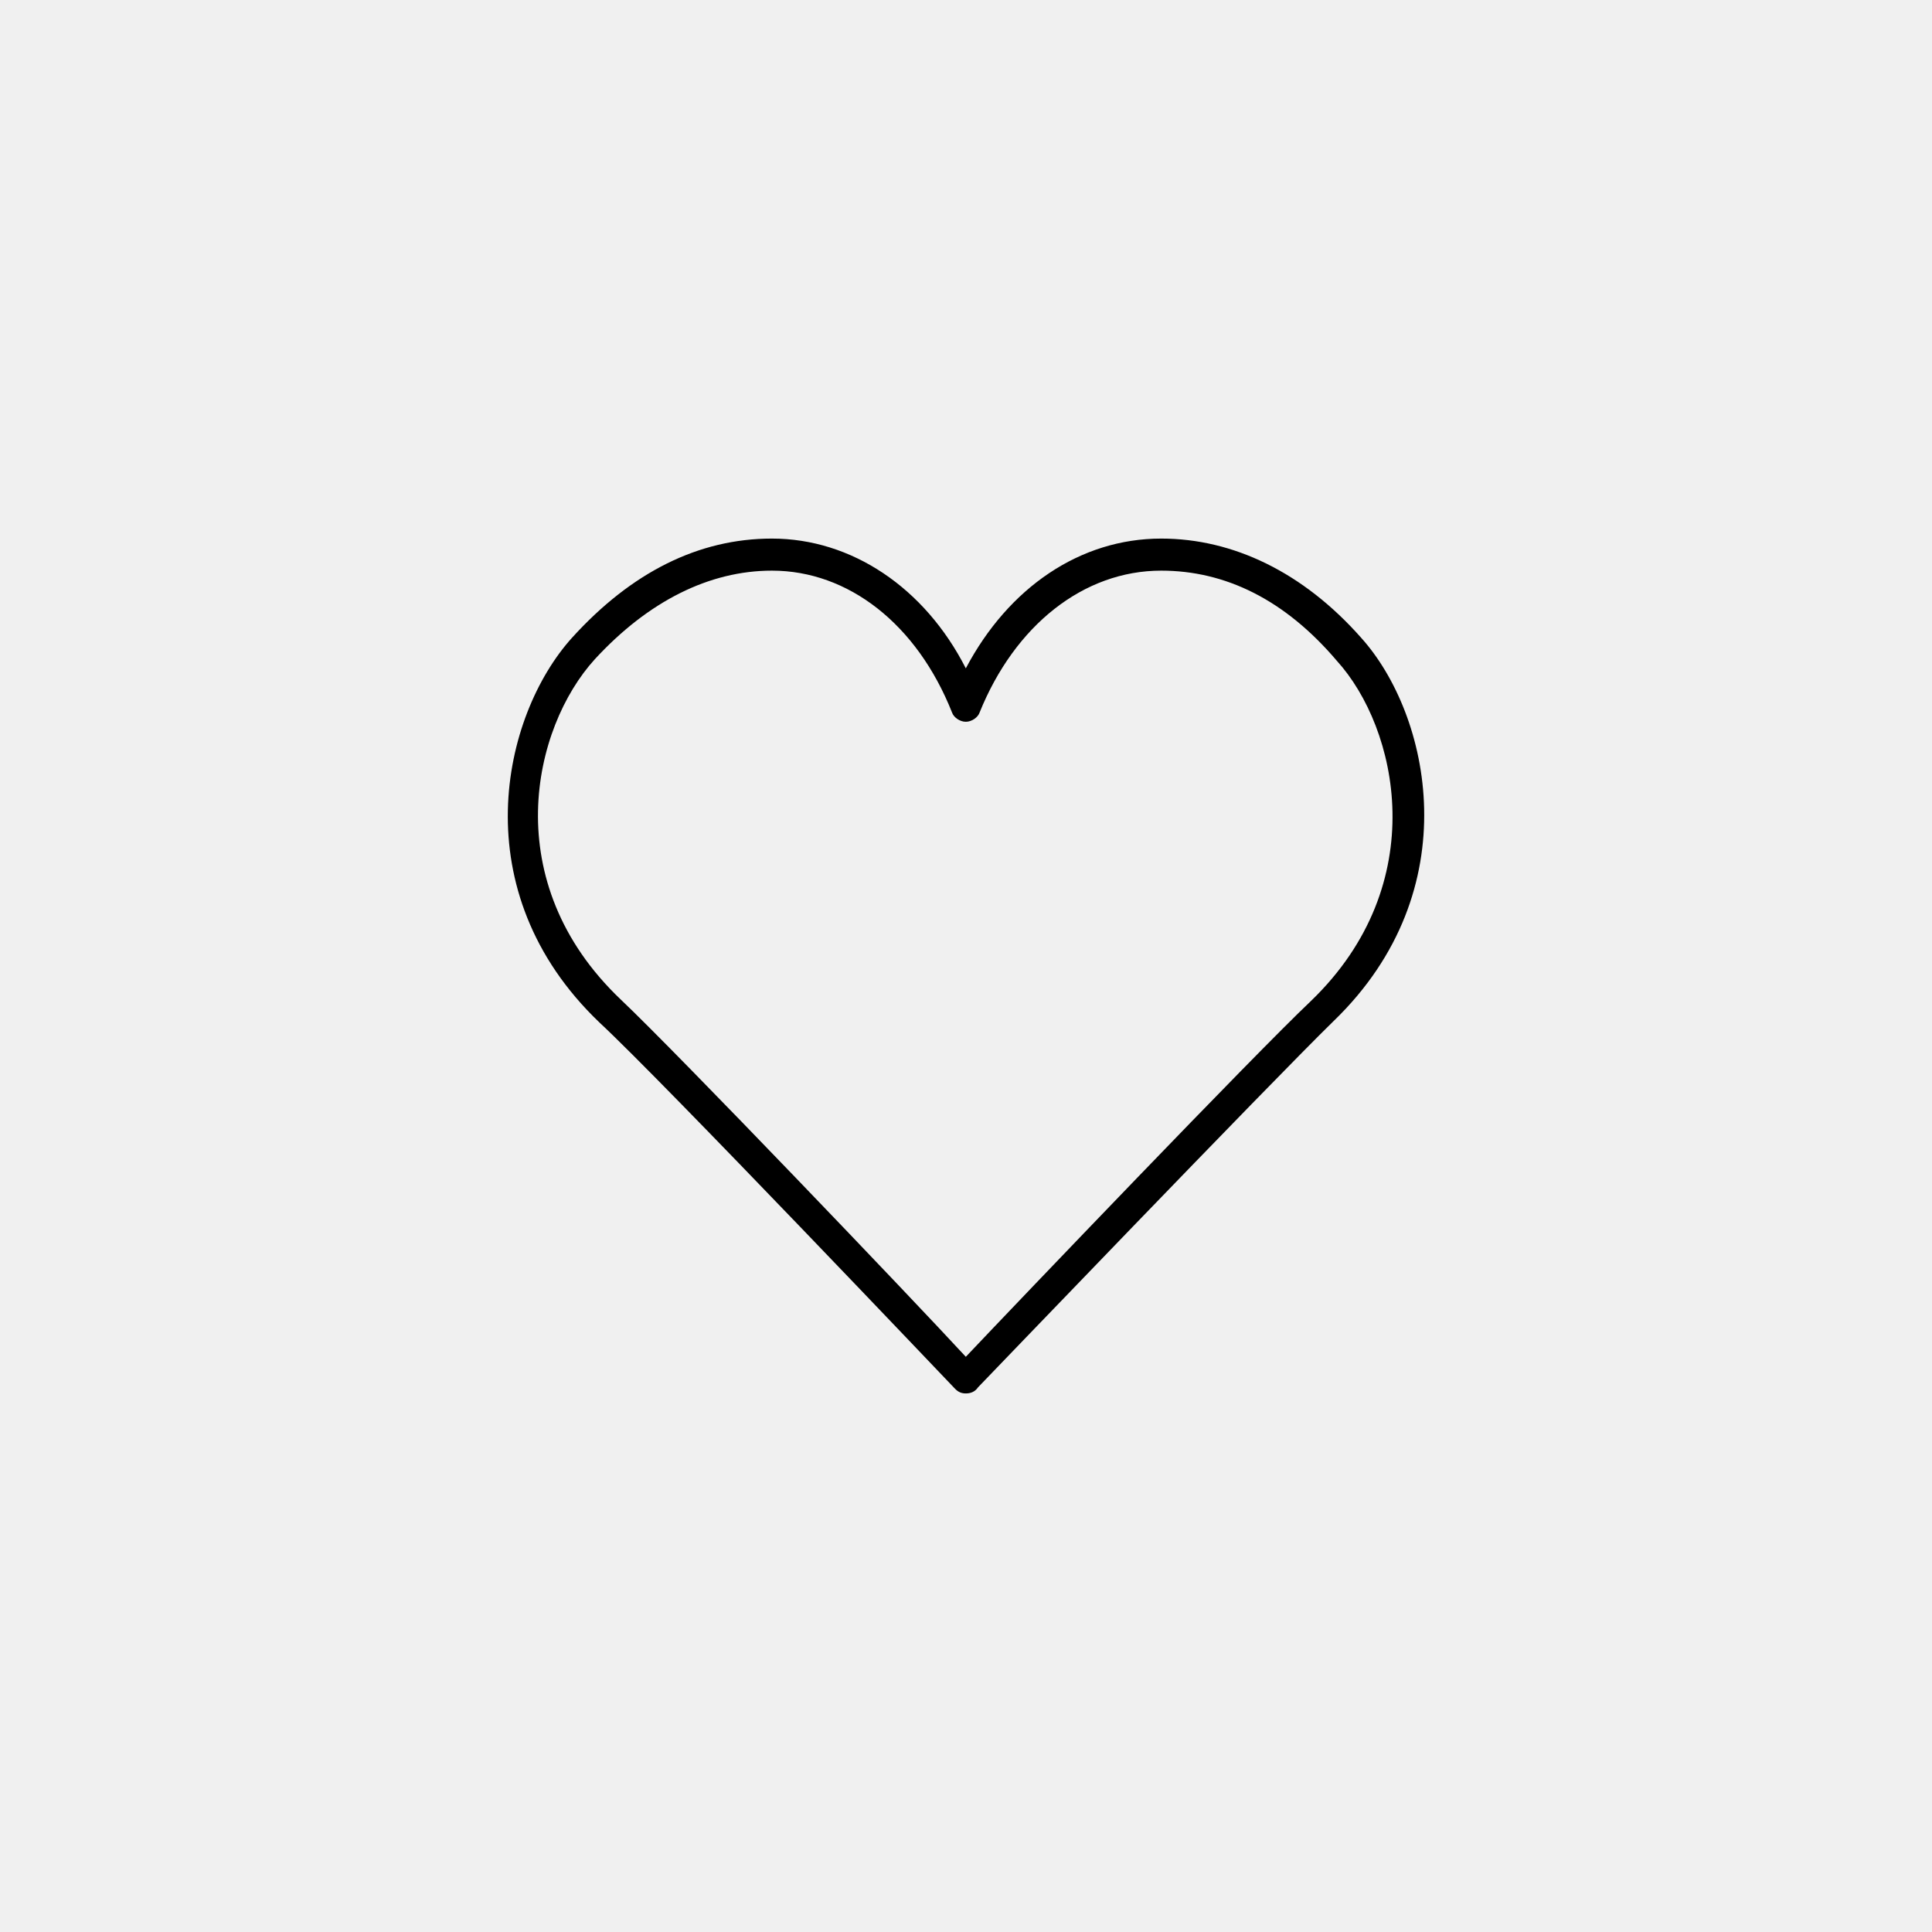
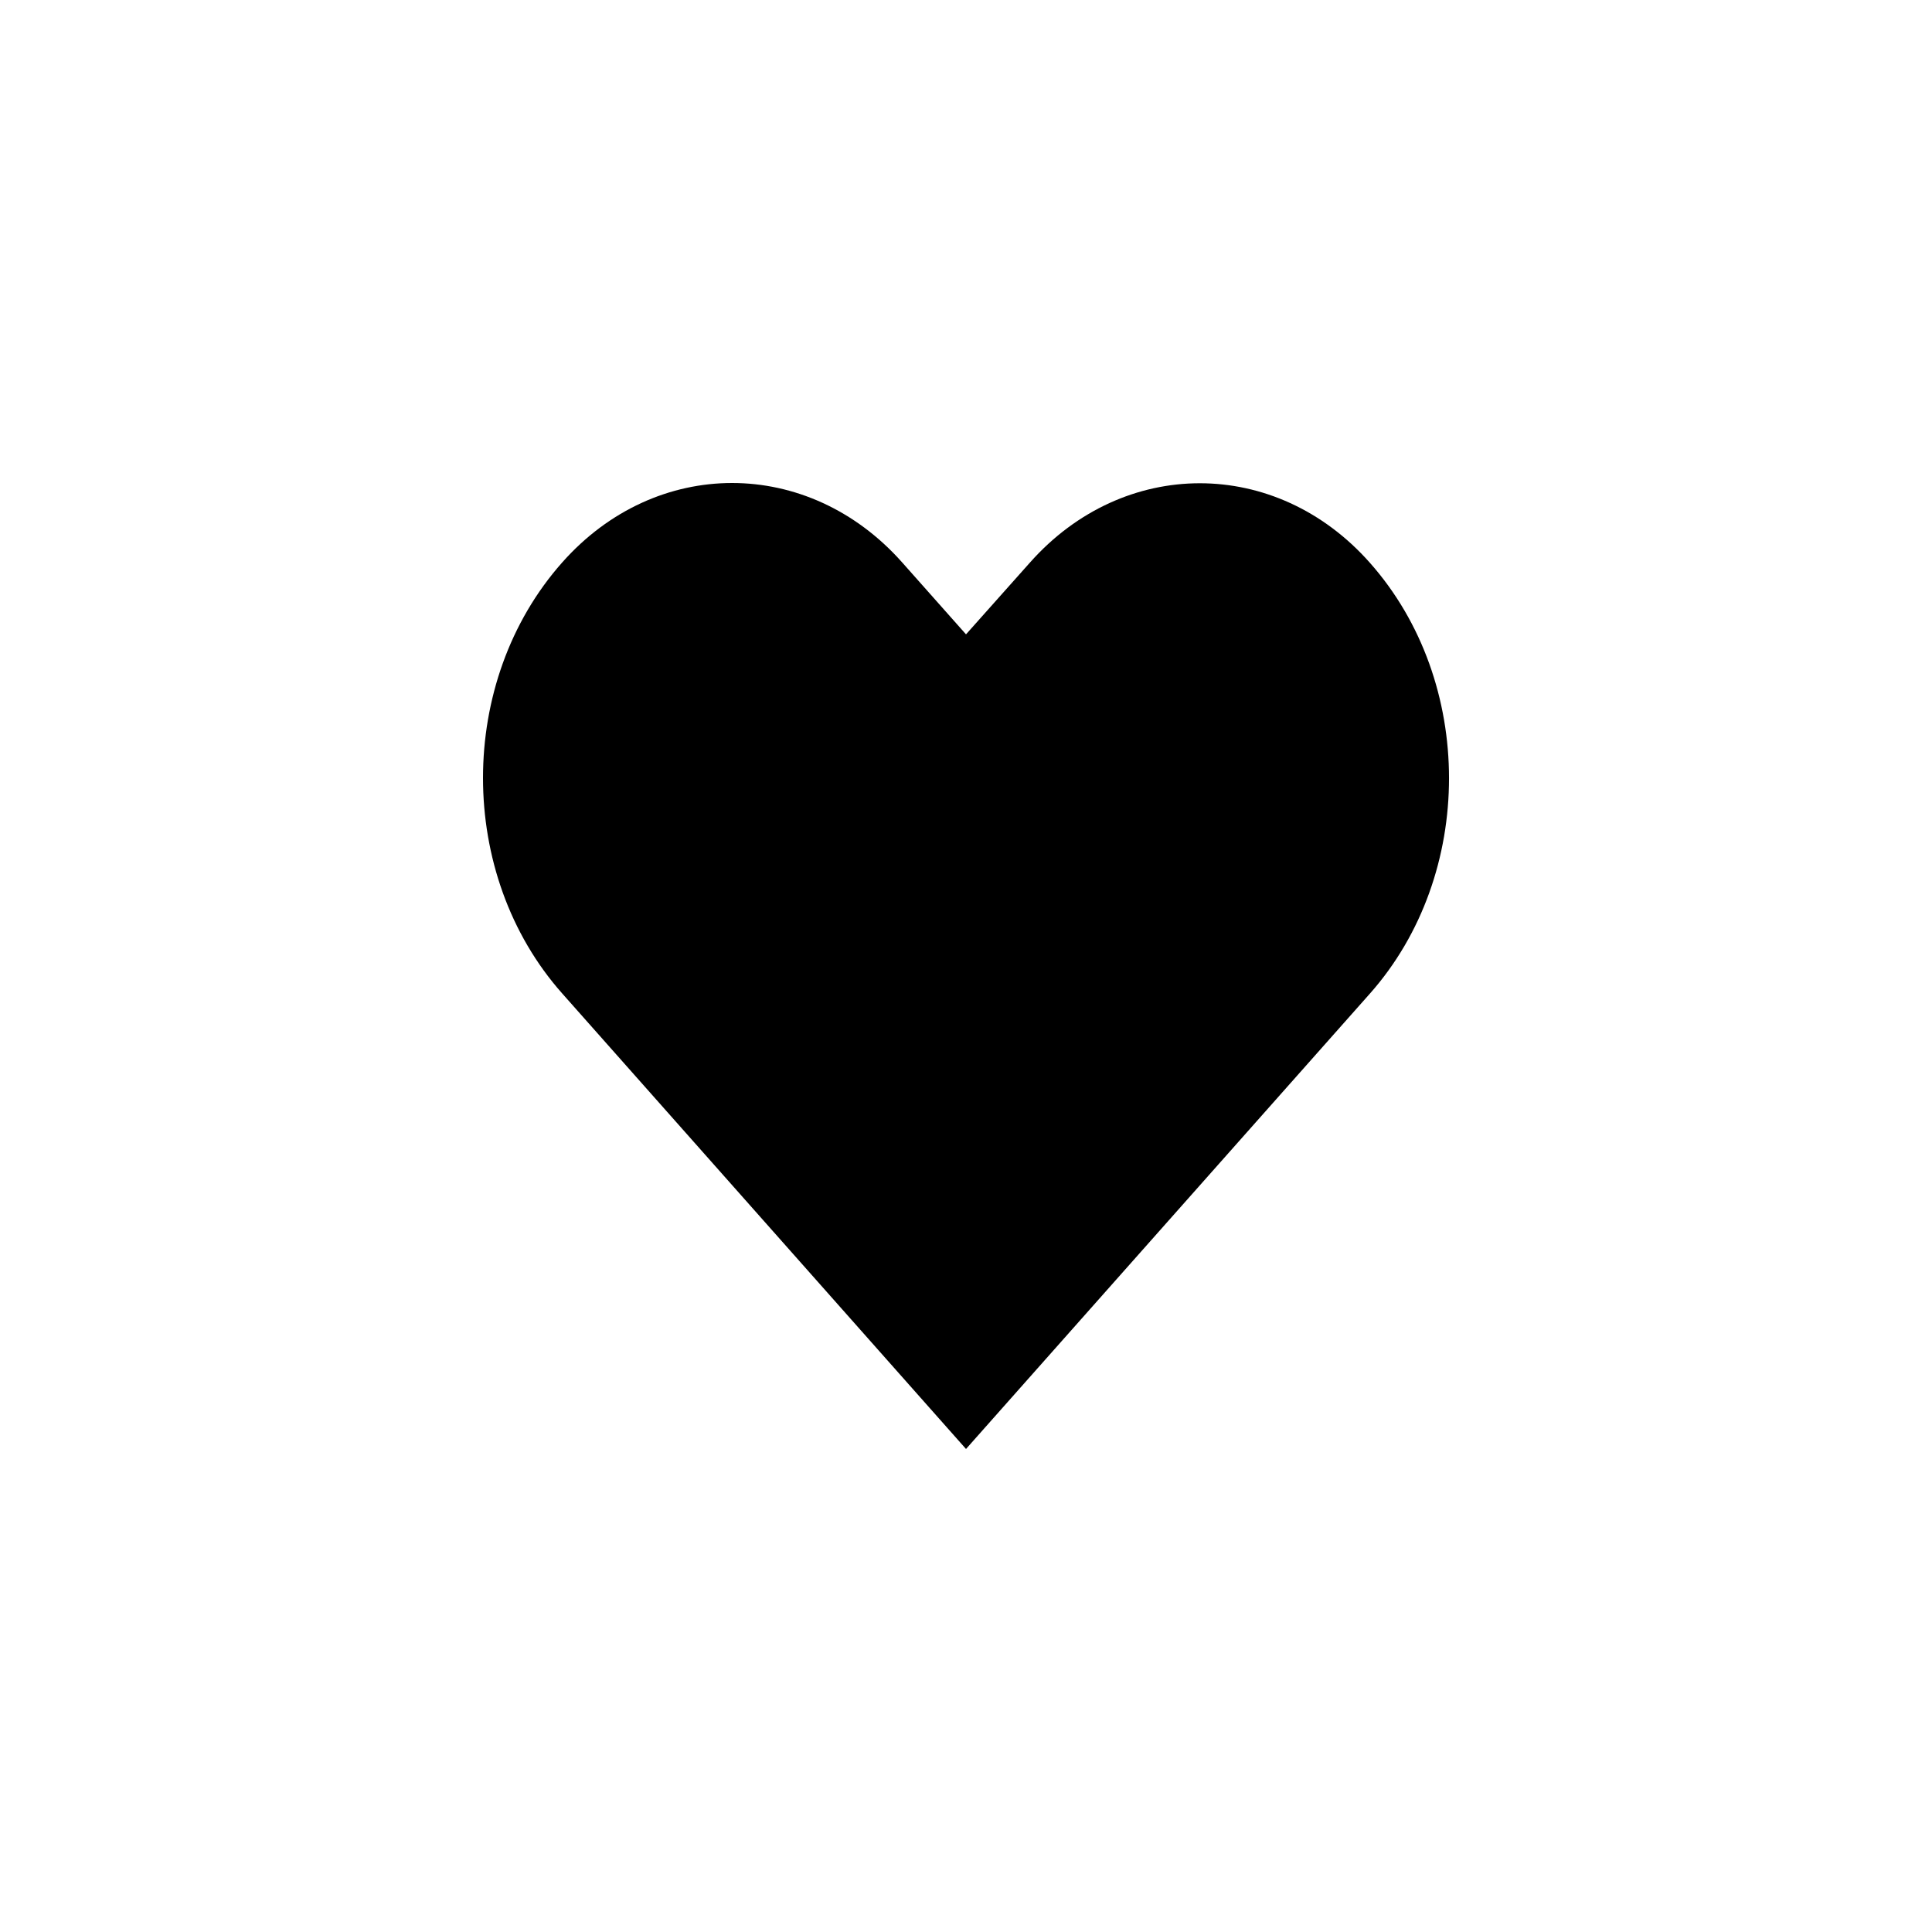
- <svg xmlns="http://www.w3.org/2000/svg" version="1.1" width="1080" height="1080" viewBox="0 0 1080 1080" xml:space="preserve">
+ <svg xmlns="http://www.w3.org/2000/svg" version="1.1" width="1000" height="1000" viewBox="0 0 1000 1000" xml:space="preserve">
  <defs>
</defs>
-   <rect x="0" y="0" width="100%" height="100%" fill="transparent" />
-   <g transform="matrix(1 0 0 1 540 540)" id="c972c10b-fdf3-42f1-8206-f9624eb58c64">
-     <rect style="stroke: none; stroke-width: 1; stroke-dasharray: none; stroke-linecap: butt; stroke-dashoffset: 0; stroke-linejoin: miter; stroke-miterlimit: 4; fill: rgb(255,255,255); fill-rule: nonzero; opacity: 1; visibility: hidden;" vector-effect="non-scaling-stroke" x="-540" y="-540" rx="0" ry="0" width="1080" height="1080" />
-   </g>
-   <g transform="matrix(1 0 0 1 540 540)" id="87e2bc24-bb70-42a9-8b33-4392cba43a06">
- </g>
-   <g transform="matrix(1 0 0 1 540 540)" id="c06c6395-59a7-447a-b1aa-f24e341db73c">
-     <path style="stroke: rgb(0,0,0); stroke-width: 0; stroke-dasharray: none; stroke-linecap: butt; stroke-dashoffset: 0; stroke-linejoin: miter; stroke-miterlimit: 4; fill: rgb(0,0,0); fill-rule: nonzero; opacity: 1;" vector-effect="non-scaling-stroke" transform=" translate(-256.14, -256.14)" d="M 477.051 72.678 C 444.624 35.985 405.371 17.211 365.264 17.211 C 320.037 17.211 279.931 44.518 256.037 89.744 C 232.997 44.517 192.037 17.211 147.664 17.211 C 106.704 17.211 69.157 35.984 35.877 72.678 C -3.376 116.198 -25.563 214.331 51.237 287.718 C 87.077 320.998 248.357 490.811 250.064 492.518 C 251.771 494.225 253.477 495.078 256.037 495.078 C 258.597 495.078 261.157 494.225 262.864 491.665 C 264.571 489.958 426.704 320.998 461.691 286.865 C 537.637 213.478 515.451 115.344 477.051 72.678 z M 448.891 275.771 C 417.318 305.638 285.904 443.024 256.038 474.598 C 226.171 442.171 95.611 305.638 63.185 274.918 C -5.935 209.211 13.692 123.025 48.678 84.625 C 78.545 52.198 112.678 35.132 147.665 35.132 C 190.332 35.132 228.732 64.999 248.358 114.492 C 249.211 117.052 252.625 119.612 256.038 119.612 C 259.451 119.612 262.865 117.052 263.718 114.492 C 283.345 65.852 321.745 35.132 365.265 35.132 C 401.105 35.132 434.385 51.345 463.398 85.479 C 497.531 123.024 517.157 210.064 448.891 275.771 z" stroke-linecap="round" />
+   <rect x="0" y="0" width="100%" height="100%" fill="#ffffff" />
+   <g transform="matrix(1.2018 0 0 1.3018 500.0044 499.9944)" id="313533">
+     <path style="stroke: none; stroke-width: 1; stroke-dasharray: none; stroke-linecap: butt; stroke-dashoffset: 0; stroke-linejoin: miter; stroke-miterlimit: 4; is-custom-font: none; font-file-url: none; fill: rgb(0,0,0); fill-rule: nonzero; opacity: 1;" vector-effect="non-scaling-stroke" transform=" translate(-256, -255.9625)" d="M 429.9 95.6 c -40.4 -42.1 -106 -42.1 -146.4 0 L 256 124.1 l -27.5 -28.6 c -40.5 -42.1 -106 -42.1 -146.4 0 c -45.5 47.3 -45.5 124.1 0 171.4 L 256 448 l 173.9 -181 C 475.4 219.7 475.4 142.9 429.9 95.6 z" stroke-linecap="round" />
  </g>
</svg>
